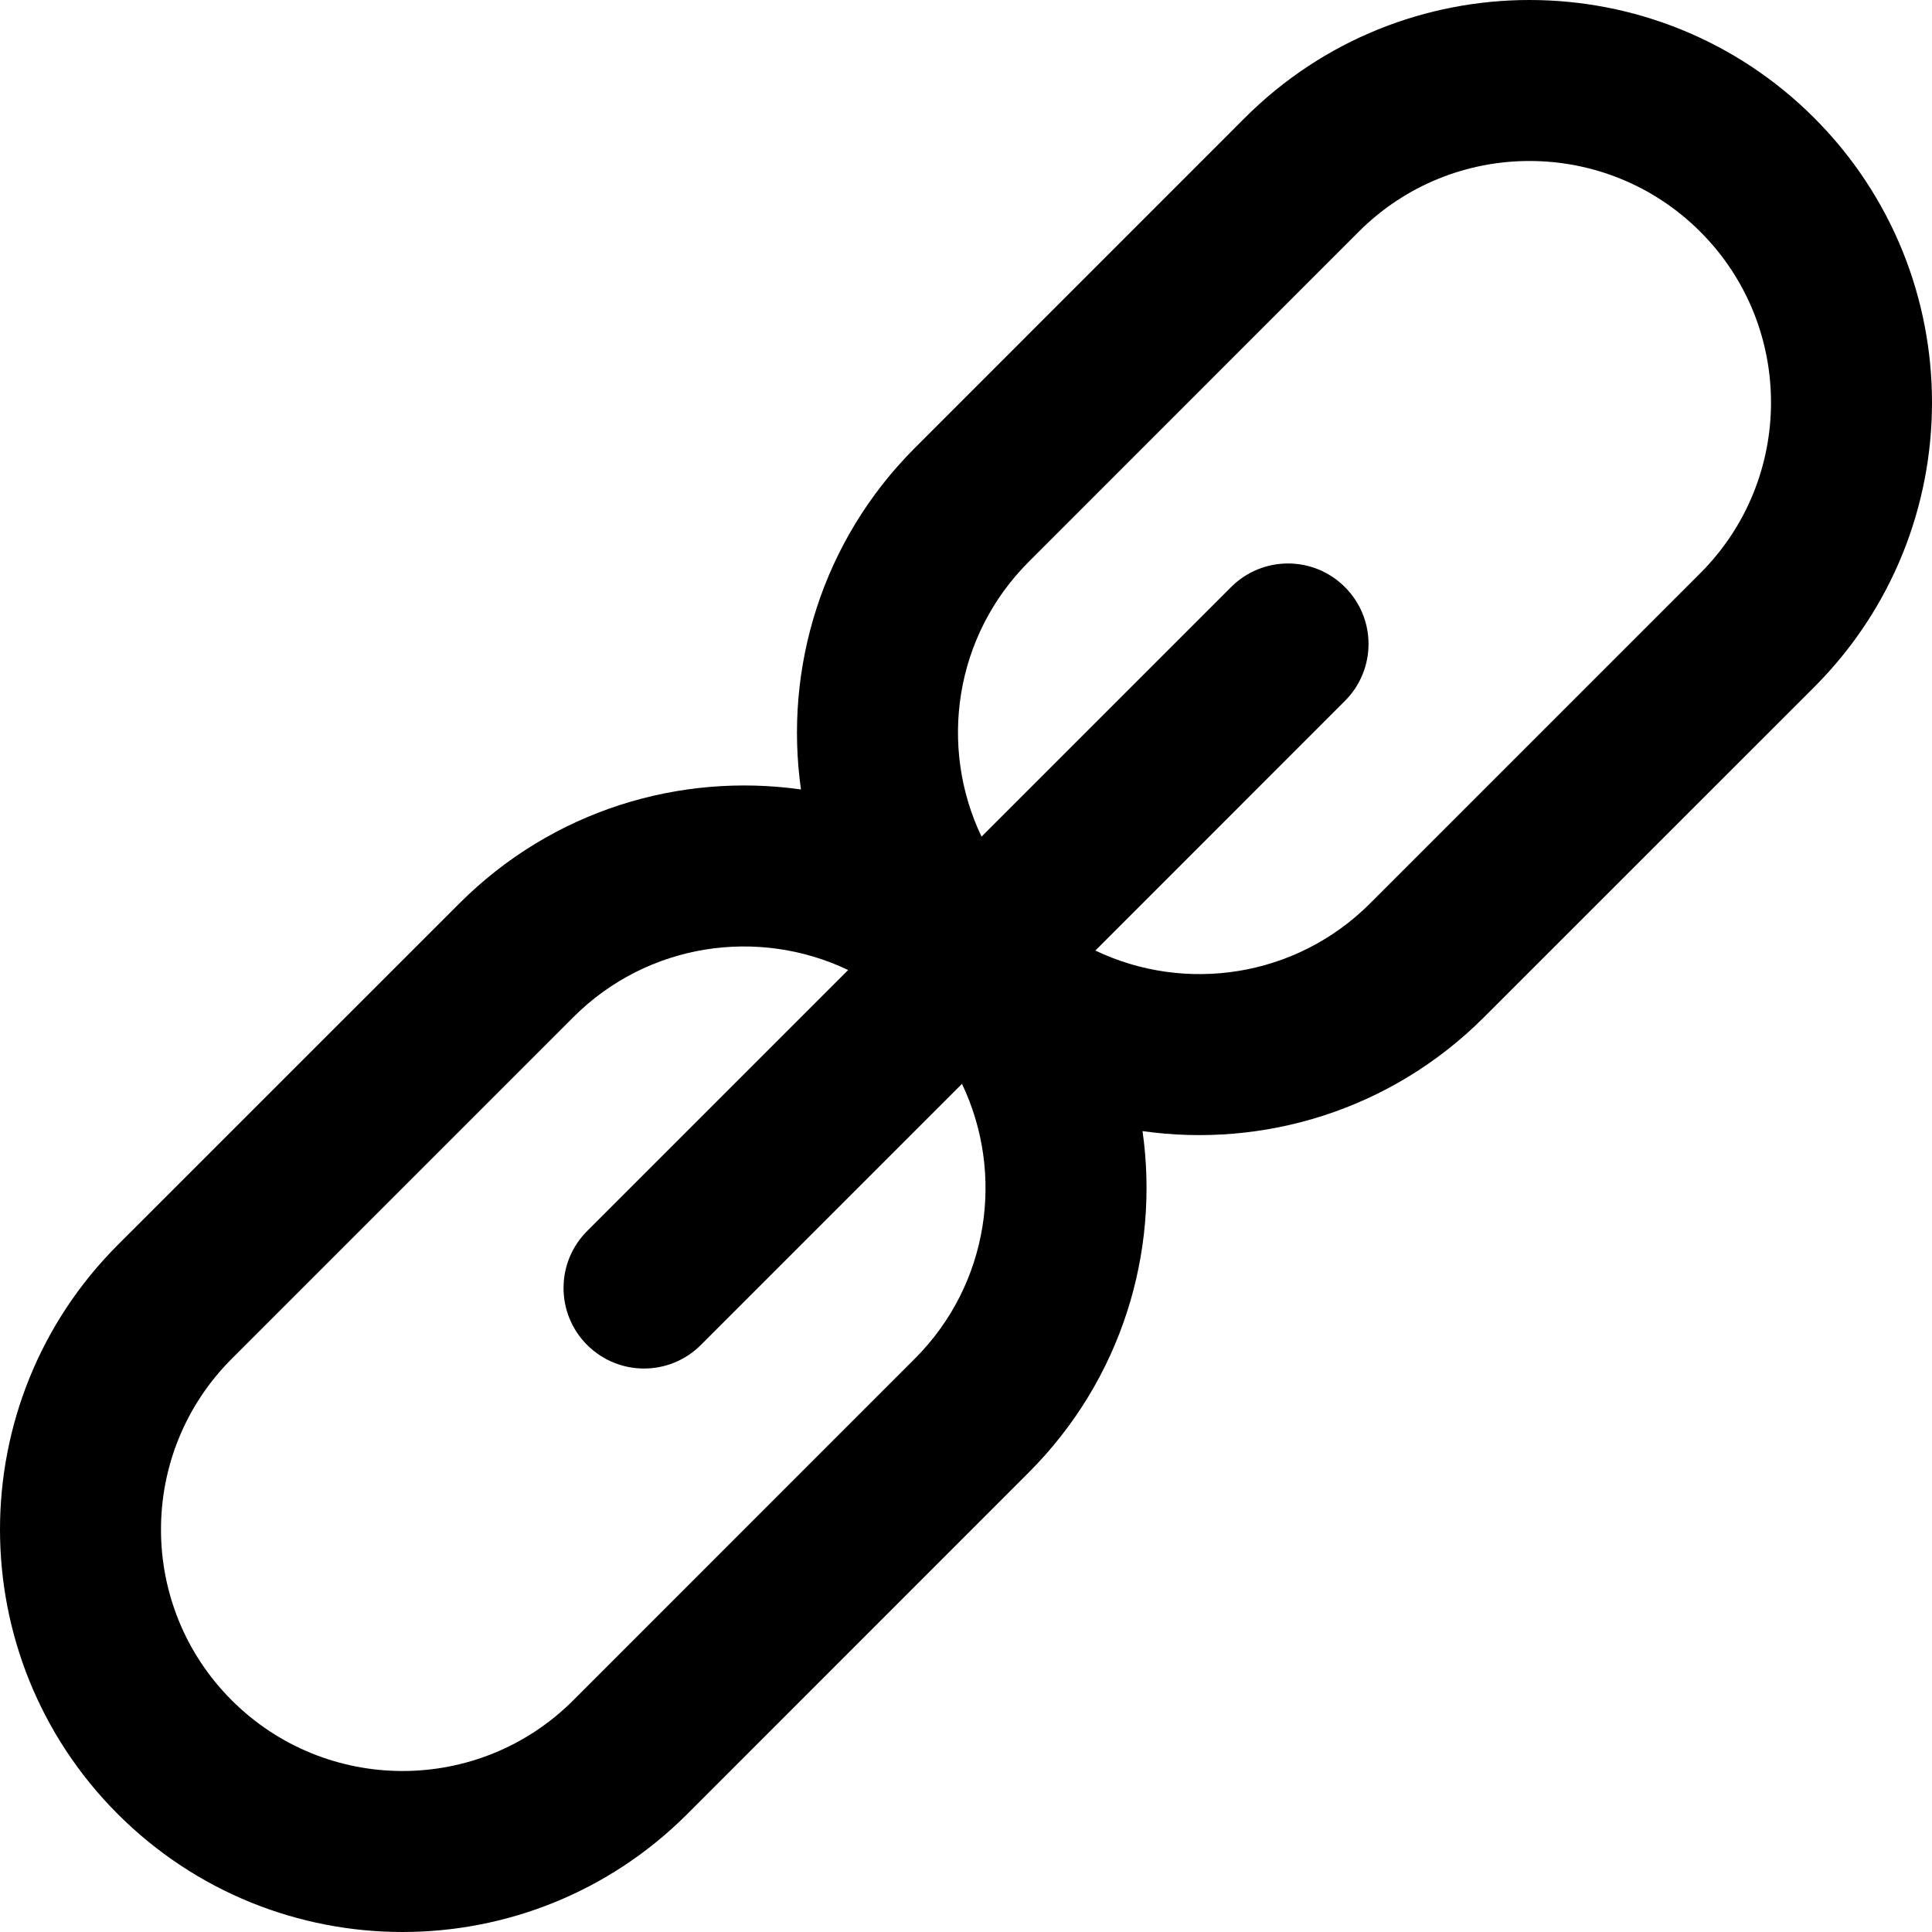
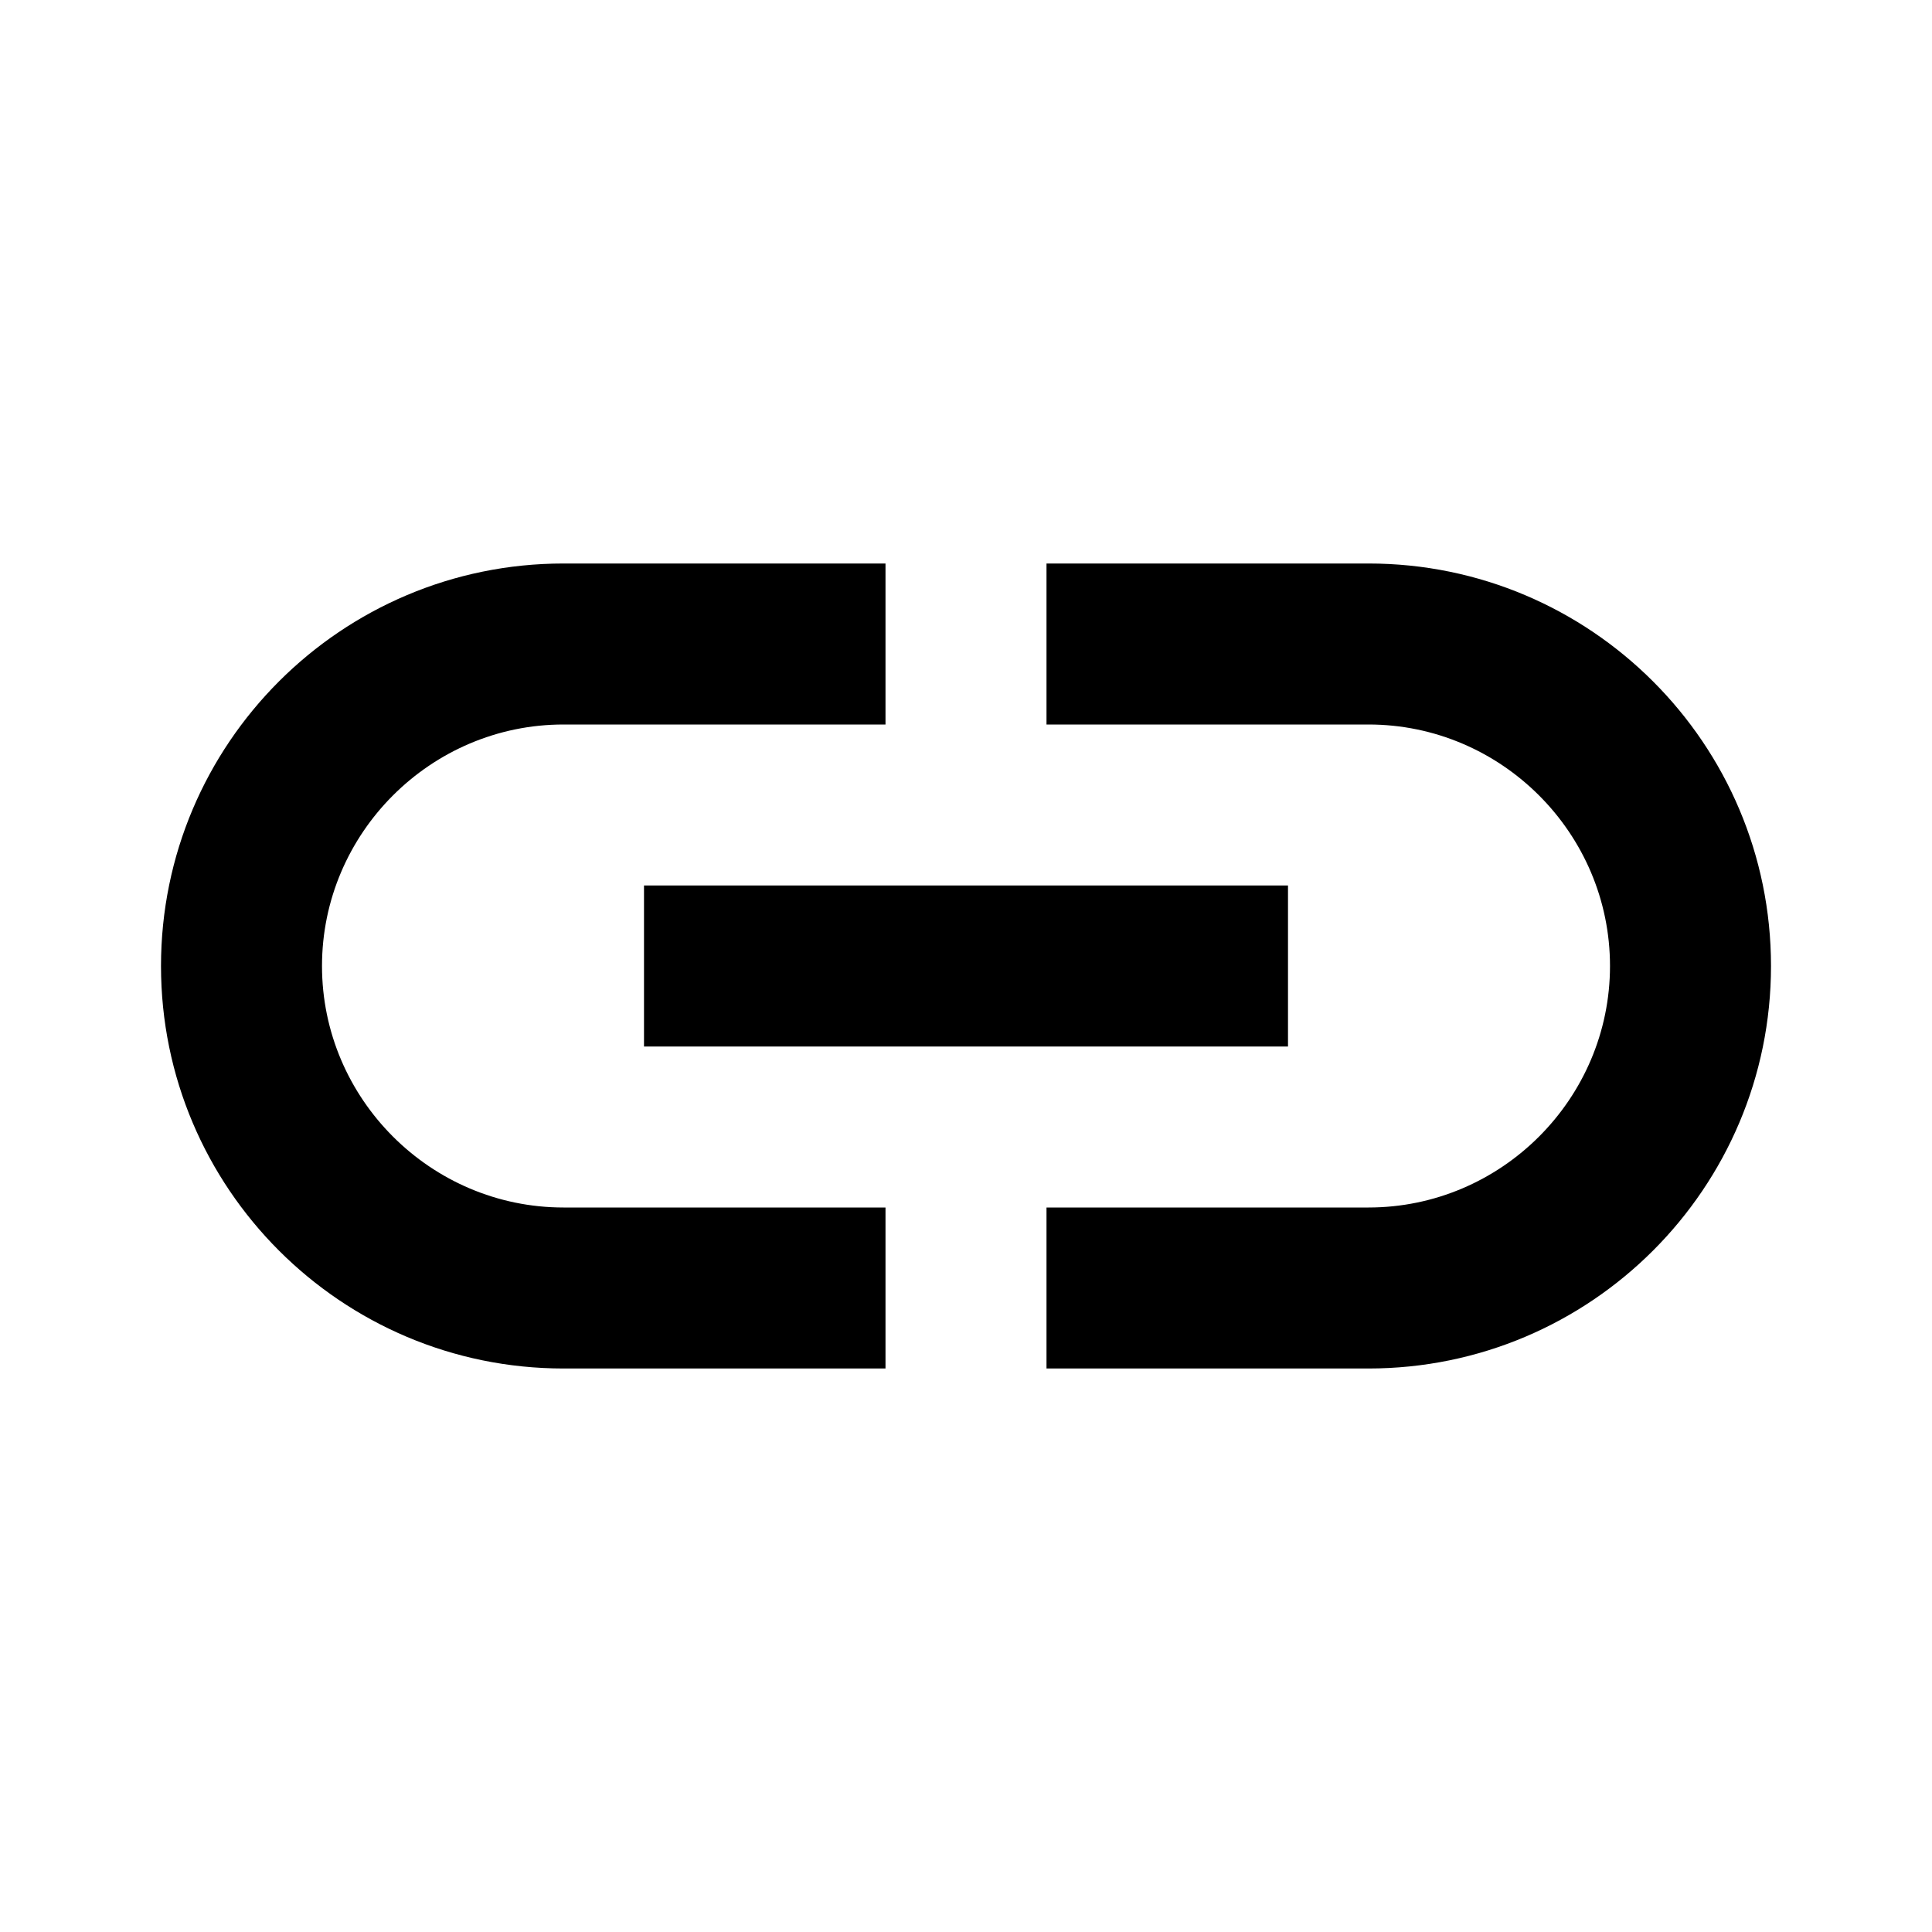
<svg xmlns="http://www.w3.org/2000/svg" width="24" height="24" viewBox="0 0 24 24" fill="none">
-   <rect width="24" height="24" fill="none" />
-   <path d="M22.536 1.464C20.583 -0.488 17.417 -0.488 15.464 1.464L11.364 5.565C10.208 6.722 9.737 8.304 9.95 9.807C8.446 9.594 6.864 10.065 5.707 11.222L1.464 15.464C-0.488 17.417 -0.488 20.583 1.464 22.536C3.418 24.488 6.583 24.488 8.536 22.536L12.778 18.293C13.935 17.136 14.406 15.554 14.193 14.051C15.696 14.264 17.278 13.793 18.435 12.636L22.536 8.536C24.488 6.583 24.488 3.417 22.536 1.464ZM11.364 16.878L7.121 21.122C5.95 22.293 4.051 22.293 2.878 21.121C1.707 19.95 1.707 18.05 2.879 16.879L7.122 12.636C8.045 11.712 9.421 11.517 10.536 12.05L7.293 15.293C6.903 15.683 6.903 16.317 7.293 16.707C7.684 17.098 8.317 17.098 8.707 16.707L11.95 13.464C12.483 14.579 12.288 15.955 11.364 16.878ZM21.121 7.121L17.02 11.222C16.097 12.146 14.721 12.341 13.607 11.808L16.707 8.707C17.098 8.317 17.098 7.683 16.707 7.293C16.317 6.902 15.684 6.902 15.293 7.293L12.193 10.393C11.66 9.278 11.855 7.903 12.779 6.979L16.879 2.878C18.05 1.707 19.95 1.707 21.122 2.879C22.293 4.05 22.293 5.95 21.121 7.121Z" fill="black" />
+   <path d="M17 7H13V9H17C18.65 9 20 10.35 20 12C20 13.65 18.65 15 17 15H13V17H17C19.76 17 22 14.76 22 12C22 9.24 19.76 7 17 7ZM11 15H7C5.35 15 4 13.65 4 12C4 10.35 5.35 9 7 9H11V7H7C4.24 7 2 9.24 2 12C2 14.76 4.24 17 7 17H11V15ZM8 11H16V13H8V11Z" fill="black" />
</svg>
